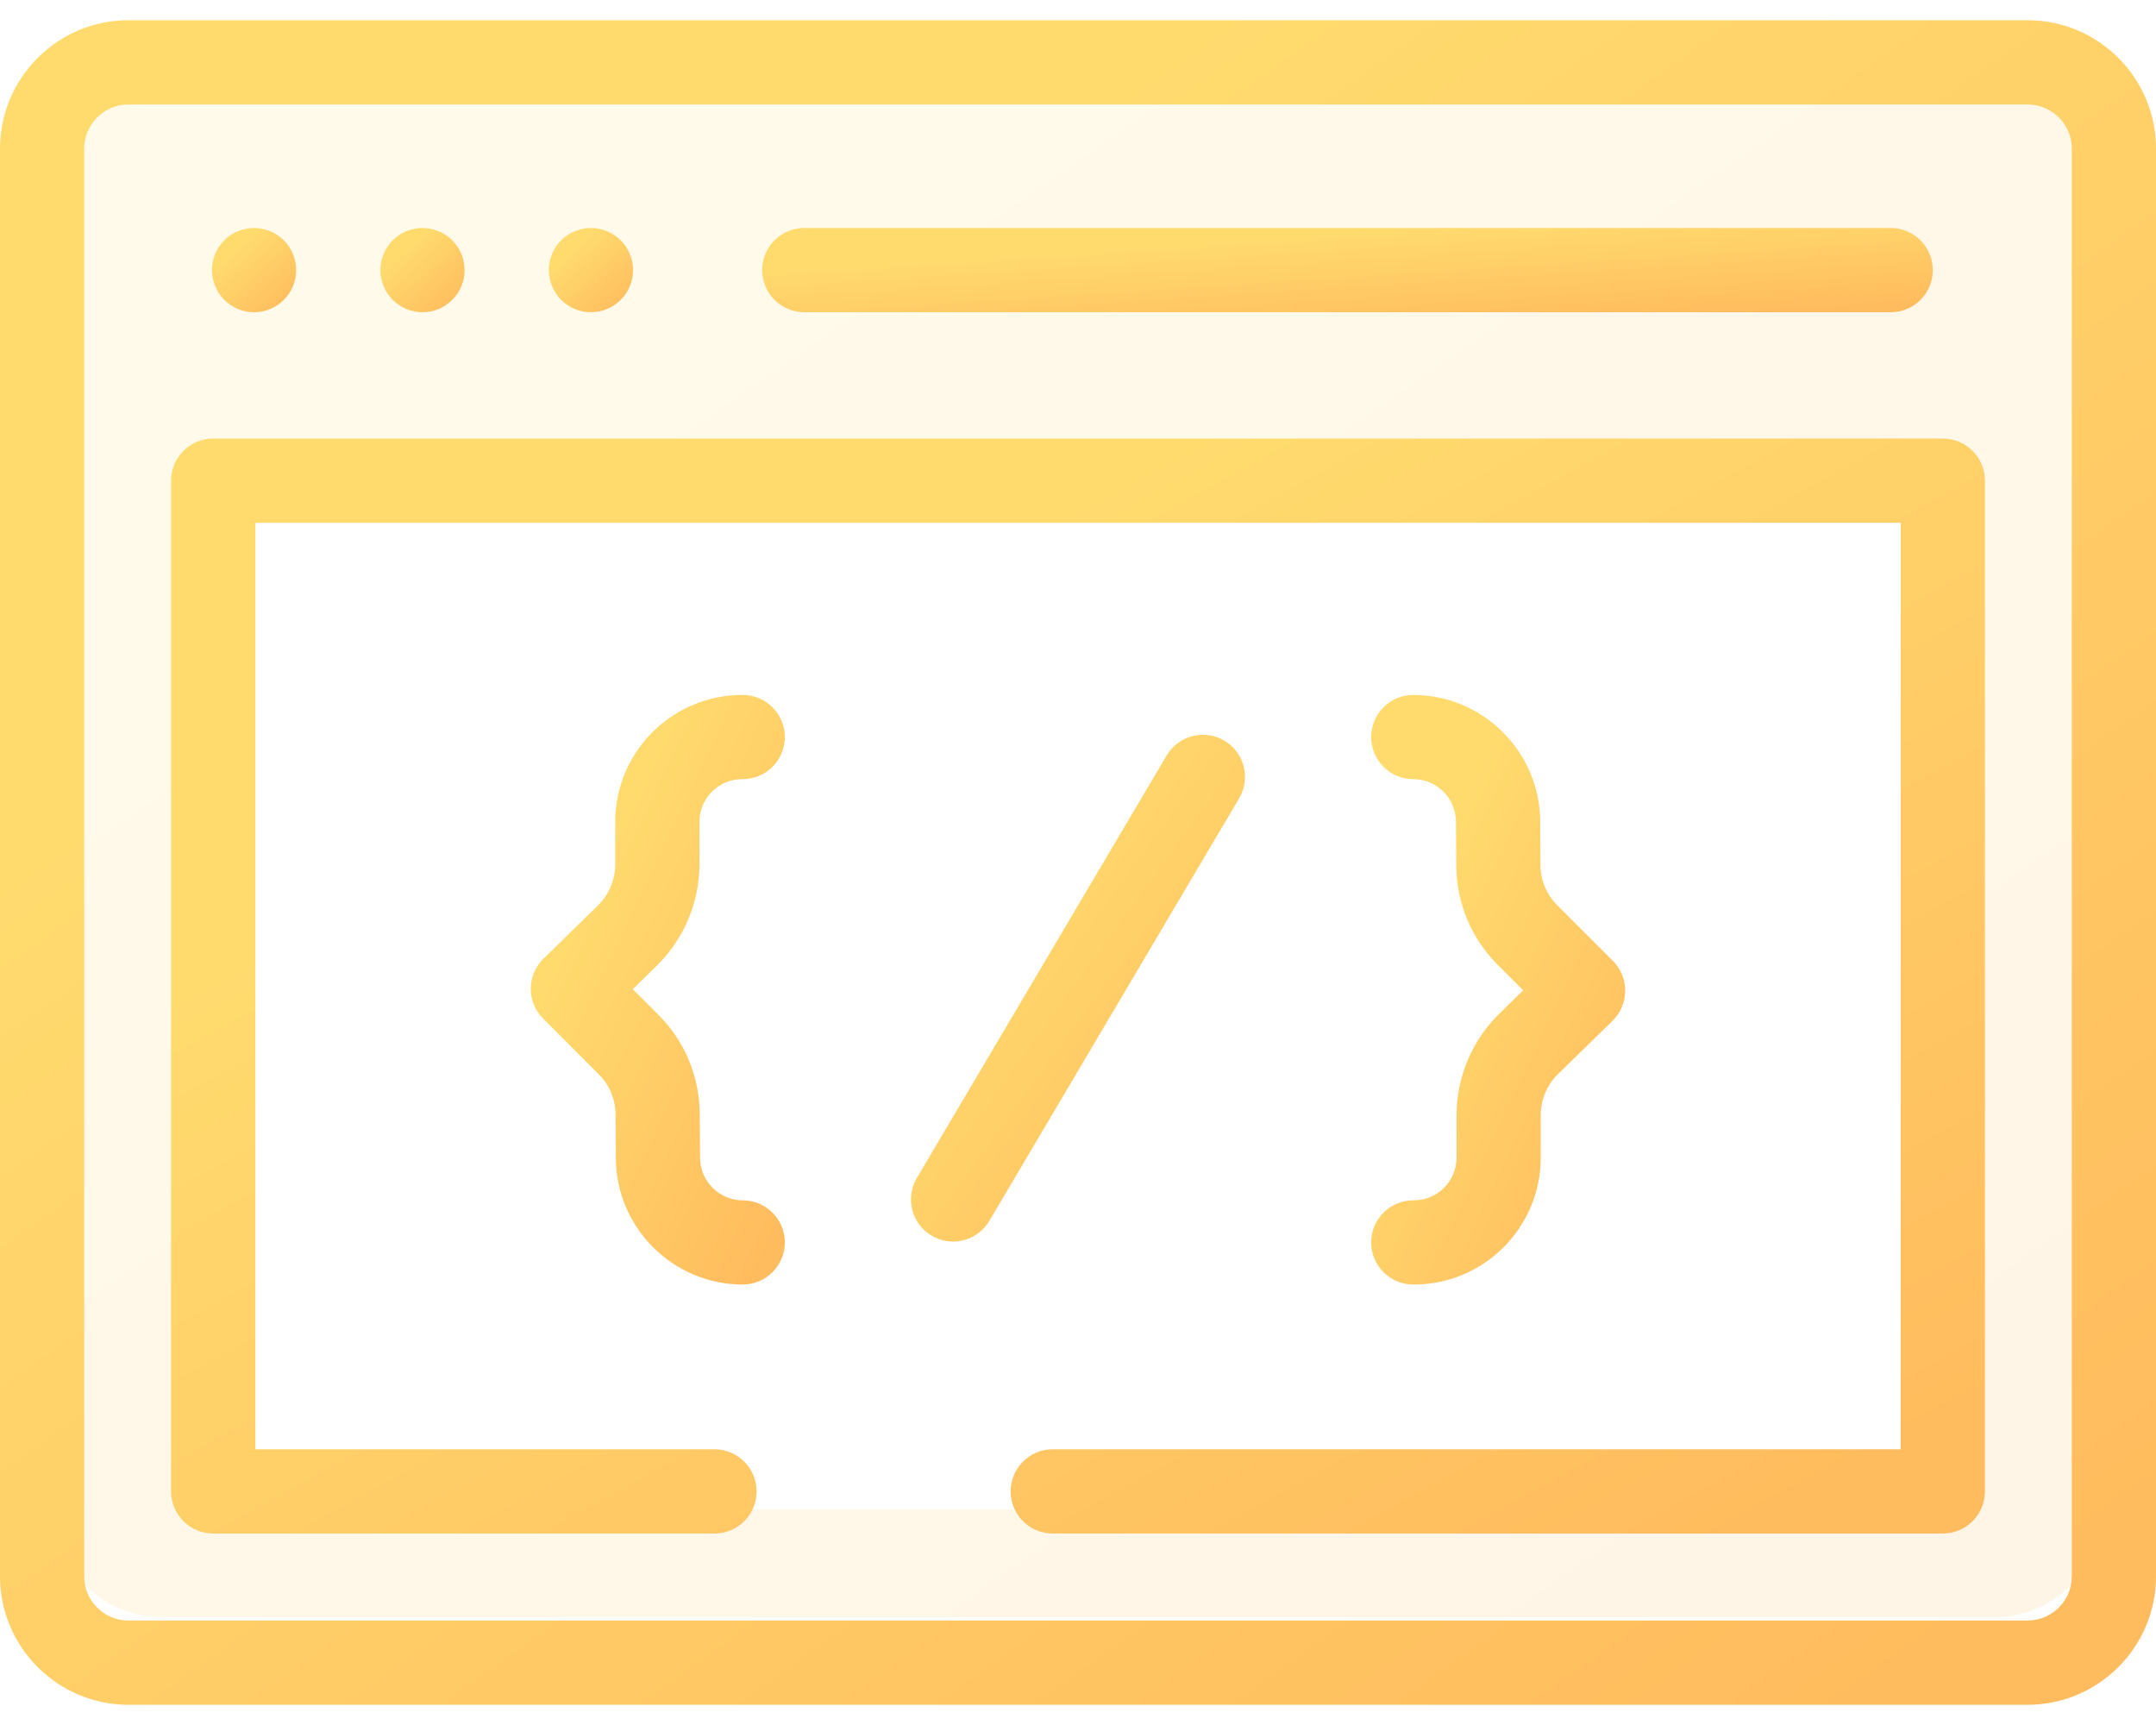
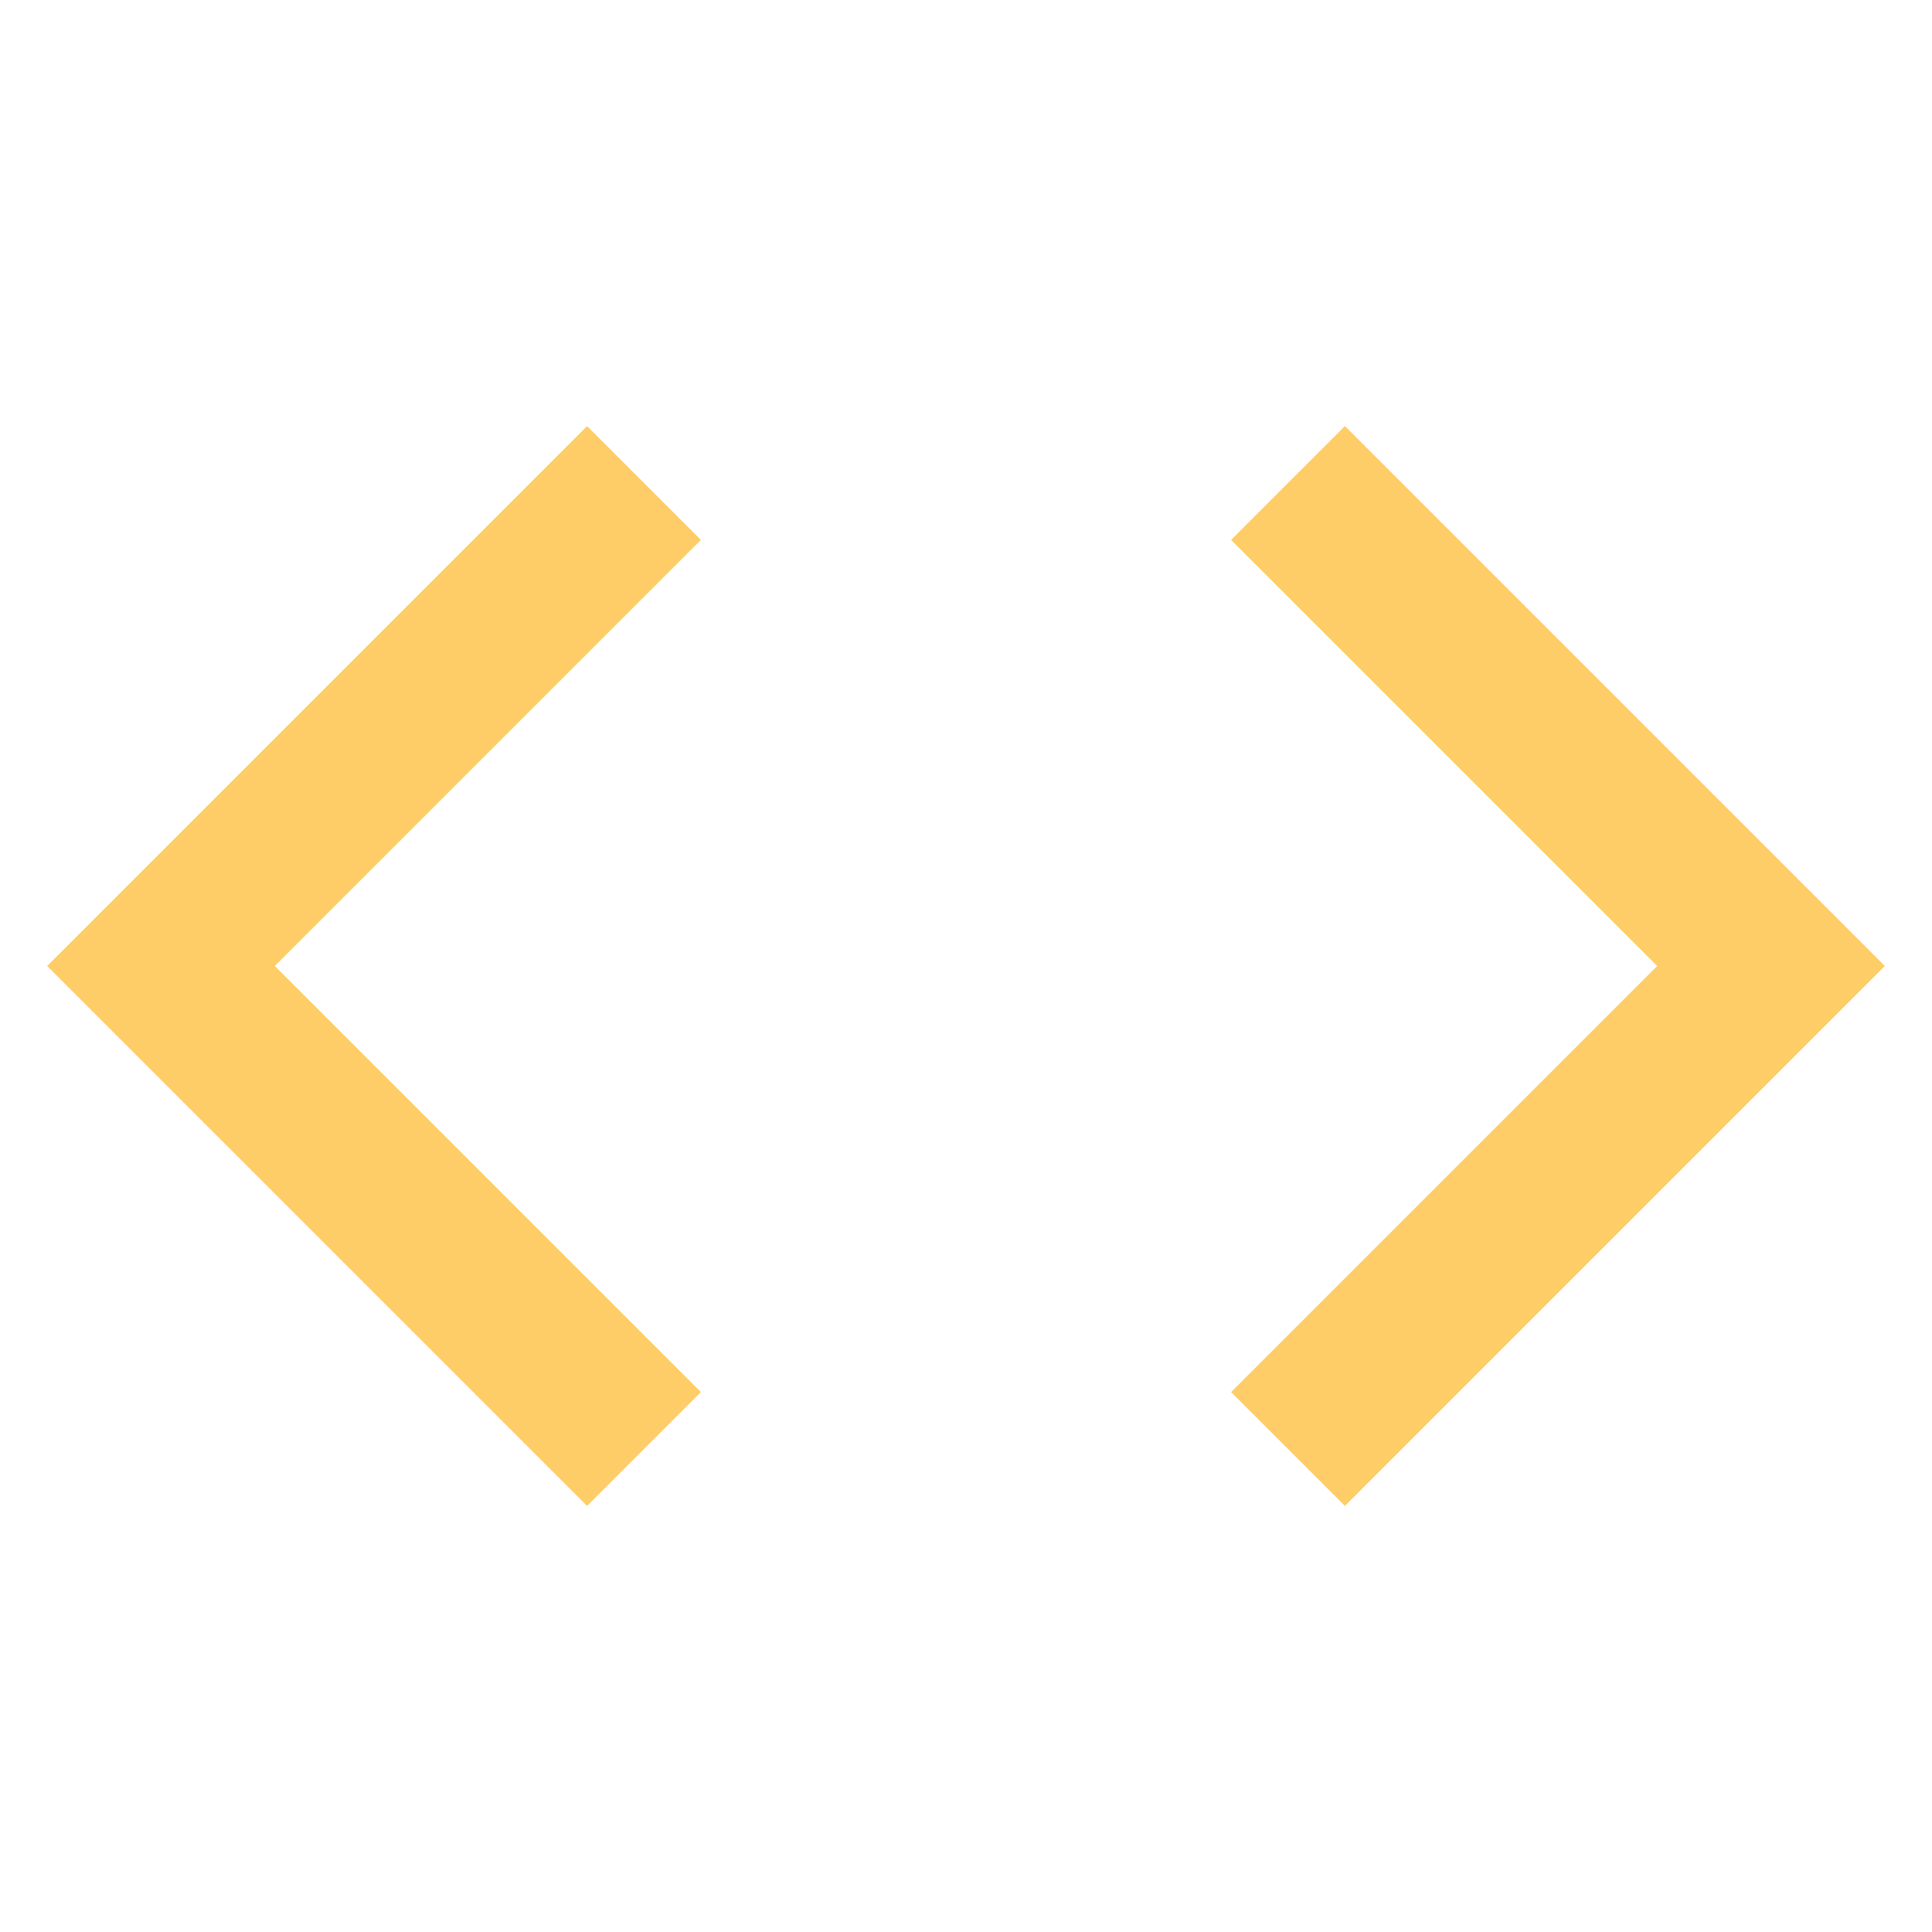
- <svg xmlns="http://www.w3.org/2000/svg" width="40" height="32" viewBox="0 0 40 32" fill="none">
-   <path opacity="0.15" fill-rule="evenodd" clip-rule="evenodd" d="M3 1C1.895 1 1 1.895 1 3V28C1 29.105 1.895 30 3 30H37C38.105 30 39 29.105 39 28V3C39 1.895 38.105 1 37 1H3ZM36 9H4V28H36V9Z" fill="url(#paint0_linear)" />
-   <path d="M37.617 0.375H2.383C1.069 0.375 0 1.444 0 2.758V29.242C0 30.556 1.069 31.625 2.383 31.625H37.617C38.931 31.625 40 30.556 40 29.242V2.758C40 1.444 38.931 0.375 37.617 0.375ZM38.438 29.242C38.438 29.695 38.069 30.062 37.617 30.062H2.383C1.931 30.062 1.562 29.695 1.562 29.242V2.758C1.562 2.306 1.931 1.938 2.383 1.938H37.617C38.069 1.938 38.438 2.306 38.438 2.758V29.242Z" fill="url(#paint1_linear)" />
-   <path d="M14.922 5.792H35.078C35.51 5.792 35.859 5.442 35.859 5.01C35.859 4.579 35.51 4.229 35.078 4.229H14.922C14.49 4.229 14.141 4.579 14.141 5.01C14.141 5.442 14.49 5.792 14.922 5.792Z" fill="url(#paint2_linear)" />
-   <path d="M3.992 5.309C4.012 5.356 4.036 5.402 4.064 5.444C4.092 5.487 4.125 5.527 4.161 5.562C4.306 5.709 4.508 5.792 4.713 5.792C4.765 5.792 4.816 5.787 4.866 5.777C4.916 5.767 4.966 5.752 5.013 5.732C5.06 5.713 5.105 5.688 5.147 5.66C5.19 5.631 5.23 5.598 5.266 5.563C5.302 5.527 5.334 5.487 5.363 5.444C5.392 5.402 5.416 5.356 5.435 5.309C5.455 5.262 5.47 5.213 5.48 5.163C5.49 5.113 5.494 5.061 5.494 5.01C5.494 4.959 5.49 4.908 5.48 4.858C5.47 4.808 5.455 4.759 5.435 4.712C5.416 4.664 5.392 4.619 5.363 4.577C5.334 4.534 5.302 4.494 5.266 4.458C5.23 4.422 5.19 4.389 5.147 4.361C5.105 4.333 5.06 4.309 5.013 4.289C4.966 4.27 4.916 4.255 4.866 4.245C4.766 4.224 4.662 4.224 4.561 4.245C4.511 4.255 4.462 4.27 4.415 4.289C4.367 4.309 4.322 4.333 4.28 4.361C4.237 4.389 4.197 4.422 4.161 4.458C4.125 4.494 4.092 4.534 4.064 4.577C4.036 4.619 4.012 4.664 3.992 4.712C3.973 4.759 3.958 4.808 3.948 4.858C3.937 4.908 3.932 4.959 3.932 5.01C3.932 5.061 3.937 5.113 3.948 5.163C3.958 5.213 3.973 5.262 3.992 5.309Z" fill="url(#paint3_linear)" />
-   <path d="M7.117 5.309C7.137 5.356 7.161 5.402 7.189 5.444C7.217 5.487 7.25 5.527 7.286 5.562C7.431 5.709 7.633 5.792 7.838 5.792C7.89 5.792 7.941 5.787 7.991 5.777C8.041 5.767 8.091 5.752 8.138 5.732C8.185 5.713 8.23 5.688 8.272 5.66C8.315 5.631 8.355 5.598 8.391 5.563C8.427 5.527 8.459 5.487 8.488 5.444C8.517 5.402 8.541 5.356 8.56 5.309C8.58 5.262 8.595 5.213 8.605 5.163C8.615 5.113 8.619 5.061 8.619 5.01C8.619 4.959 8.615 4.908 8.605 4.858C8.595 4.808 8.58 4.759 8.56 4.712C8.541 4.664 8.517 4.619 8.488 4.577C8.459 4.534 8.427 4.494 8.391 4.458C8.355 4.422 8.315 4.389 8.272 4.361C8.23 4.333 8.185 4.309 8.138 4.289C8.091 4.27 8.041 4.255 7.991 4.245C7.891 4.224 7.787 4.224 7.686 4.245C7.636 4.255 7.587 4.27 7.54 4.289C7.492 4.309 7.447 4.333 7.405 4.361C7.362 4.389 7.322 4.422 7.286 4.458C7.25 4.494 7.217 4.534 7.189 4.577C7.161 4.619 7.137 4.664 7.117 4.712C7.098 4.759 7.083 4.808 7.073 4.858C7.062 4.908 7.057 4.959 7.057 5.01C7.057 5.061 7.062 5.113 7.073 5.163C7.083 5.213 7.098 5.262 7.117 5.309Z" fill="url(#paint4_linear)" />
-   <path d="M10.242 5.309C10.262 5.356 10.286 5.402 10.314 5.444C10.342 5.487 10.375 5.527 10.411 5.562C10.447 5.598 10.487 5.631 10.53 5.66C10.572 5.688 10.617 5.713 10.665 5.732C10.712 5.752 10.761 5.767 10.811 5.777C10.861 5.787 10.912 5.791 10.963 5.791C11.015 5.791 11.066 5.787 11.116 5.777C11.166 5.767 11.216 5.752 11.262 5.732C11.309 5.713 11.355 5.688 11.398 5.66C11.44 5.631 11.48 5.598 11.516 5.562C11.552 5.527 11.585 5.487 11.613 5.444C11.642 5.402 11.666 5.356 11.685 5.309C11.705 5.262 11.72 5.213 11.73 5.163C11.74 5.113 11.744 5.061 11.744 5.01C11.744 4.959 11.74 4.908 11.73 4.858C11.72 4.808 11.705 4.759 11.685 4.712C11.666 4.664 11.642 4.619 11.613 4.577C11.585 4.534 11.552 4.494 11.516 4.458C11.48 4.422 11.44 4.389 11.398 4.361C11.355 4.333 11.309 4.309 11.262 4.289C11.216 4.27 11.166 4.255 11.116 4.245C11.016 4.224 10.912 4.224 10.811 4.245C10.761 4.255 10.712 4.27 10.665 4.289C10.617 4.309 10.572 4.333 10.53 4.361C10.487 4.389 10.447 4.422 10.411 4.458C10.375 4.494 10.342 4.534 10.314 4.577C10.286 4.619 10.262 4.664 10.242 4.712C10.223 4.759 10.208 4.808 10.198 4.858C10.187 4.908 10.182 4.959 10.182 5.01C10.182 5.061 10.187 5.113 10.198 5.163C10.208 5.213 10.223 5.262 10.242 5.309Z" fill="url(#paint5_linear)" />
-   <path d="M22.715 13.739C22.344 13.519 21.865 13.643 21.645 14.014L17.01 21.852C16.79 22.224 16.913 22.703 17.285 22.922C17.409 22.996 17.546 23.032 17.682 23.032C17.949 23.032 18.209 22.894 18.355 22.648L22.99 14.809C23.21 14.438 23.087 13.959 22.715 13.739Z" fill="url(#paint6_linear)" />
-   <path d="M12.977 16.035V15.246C12.977 14.809 13.332 14.454 13.769 14.454H13.78C14.211 14.454 14.561 14.104 14.561 13.673C14.561 13.242 14.211 12.892 13.78 12.892H13.769C12.471 12.892 11.414 13.948 11.414 15.246V16.035C11.414 16.319 11.298 16.596 11.095 16.795L10.082 17.785C9.933 17.931 9.849 18.131 9.847 18.34C9.846 18.548 9.929 18.749 10.076 18.896L11.108 19.928C11.307 20.126 11.417 20.391 11.42 20.672L11.425 21.491C11.434 22.78 12.49 23.829 13.78 23.829C14.211 23.829 14.561 23.479 14.561 23.048C14.561 22.616 14.211 22.267 13.78 22.267C13.346 22.267 12.991 21.914 12.988 21.48L12.982 20.661C12.977 19.966 12.704 19.313 12.213 18.823L11.74 18.35L12.187 17.912C12.689 17.421 12.977 16.737 12.977 16.035Z" fill="url(#paint7_linear)" />
-   <path d="M27.023 20.686V21.474C27.023 21.911 26.668 22.267 26.231 22.267H26.22C25.789 22.267 25.439 22.616 25.439 23.048C25.439 23.479 25.789 23.829 26.22 23.829H26.231C27.529 23.829 28.585 22.773 28.585 21.474V20.686C28.585 20.402 28.702 20.125 28.905 19.926L29.918 18.936C30.067 18.79 30.151 18.59 30.152 18.381C30.154 18.172 30.071 17.972 29.923 17.824L28.892 16.793C28.693 16.595 28.582 16.33 28.58 16.049L28.575 15.23C28.566 13.941 27.509 12.892 26.22 12.892C25.789 12.892 25.439 13.242 25.439 13.673C25.439 14.104 25.789 14.454 26.22 14.454C26.654 14.454 27.009 14.807 27.012 15.241L27.018 16.059C27.023 16.754 27.296 17.407 27.787 17.898L28.26 18.371L27.812 18.809C27.311 19.3 27.023 19.984 27.023 20.686Z" fill="url(#paint8_linear)" />
-   <path d="M36.044 8.135H3.956C3.524 8.135 3.174 8.485 3.174 8.917V27.667C3.174 28.098 3.524 28.448 3.956 28.448H13.255C13.687 28.448 14.037 28.098 14.037 27.667C14.037 27.235 13.687 26.885 13.255 26.885H4.737V9.698H35.263V26.885H19.531C19.1 26.885 18.75 27.235 18.75 27.667C18.75 28.098 19.1 28.448 19.531 28.448H36.044C36.476 28.448 36.826 28.098 36.826 27.667V8.917C36.826 8.485 36.476 8.135 36.044 8.135Z" fill="url(#paint9_linear)" />
-   <defs>
-     <linearGradient id="paint0_linear" x1="3.153" y1="1" x2="26.689" y2="35.054" gradientUnits="userSpaceOnUse">
-       <stop offset="0.259" stop-color="#FFDB6E" />
-       <stop offset="1" stop-color="#FFBC5E" />
-     </linearGradient>
-     <linearGradient id="paint1_linear" x1="2.267" y1="0.375" x2="27.833" y2="36.511" gradientUnits="userSpaceOnUse">
-       <stop offset="0.259" stop-color="#FFDB6E" />
-       <stop offset="1" stop-color="#FFBC5E" />
-     </linearGradient>
-     <linearGradient id="paint2_linear" x1="15.371" y1="4.229" x2="15.547" y2="6.929" gradientUnits="userSpaceOnUse">
-       <stop offset="0.259" stop-color="#FFDB6E" />
-       <stop offset="1" stop-color="#FFBC5E" />
-     </linearGradient>
-     <linearGradient id="paint3_linear" x1="4.02" y1="4.229" x2="5.369" y2="5.719" gradientUnits="userSpaceOnUse">
-       <stop offset="0.259" stop-color="#FFDB6E" />
-       <stop offset="1" stop-color="#FFBC5E" />
-     </linearGradient>
-     <linearGradient id="paint4_linear" x1="7.145" y1="4.229" x2="8.494" y2="5.719" gradientUnits="userSpaceOnUse">
-       <stop offset="0.259" stop-color="#FFDB6E" />
-       <stop offset="1" stop-color="#FFBC5E" />
-     </linearGradient>
-     <linearGradient id="paint5_linear" x1="10.27" y1="4.229" x2="11.619" y2="5.719" gradientUnits="userSpaceOnUse">
-       <stop offset="0.259" stop-color="#FFDB6E" />
-       <stop offset="1" stop-color="#FFBC5E" />
-     </linearGradient>
-     <linearGradient id="paint6_linear" x1="17.252" y1="13.63" x2="25.014" y2="19.281" gradientUnits="userSpaceOnUse">
-       <stop offset="0.259" stop-color="#FFDB6E" />
-       <stop offset="1" stop-color="#FFBC5E" />
-     </linearGradient>
-     <linearGradient id="paint7_linear" x1="10.114" y1="12.892" x2="17.479" y2="16.396" gradientUnits="userSpaceOnUse">
-       <stop offset="0.259" stop-color="#FFDB6E" />
-       <stop offset="1" stop-color="#FFBC5E" />
-     </linearGradient>
-     <linearGradient id="paint8_linear" x1="25.706" y1="12.892" x2="33.07" y2="16.396" gradientUnits="userSpaceOnUse">
-       <stop offset="0.259" stop-color="#FFDB6E" />
-       <stop offset="1" stop-color="#FFBC5E" />
-     </linearGradient>
-     <linearGradient id="paint9_linear" x1="5.081" y1="8.135" x2="19.915" y2="35.272" gradientUnits="userSpaceOnUse">
-       <stop offset="0.259" stop-color="#FFDB6E" />
-       <stop offset="1" stop-color="#FFBC5E" />
-     </linearGradient>
-   </defs>
+ <svg xmlns="http://www.w3.org/2000/svg" width="40" height="40" viewBox="0 0 24 24" fill="none" stroke="#FFCD67" stroke-width="2">
+   <polyline points="16 18 22 12 16 6" />
+   <polyline points="8 6 2 12 8 18" />
</svg>
